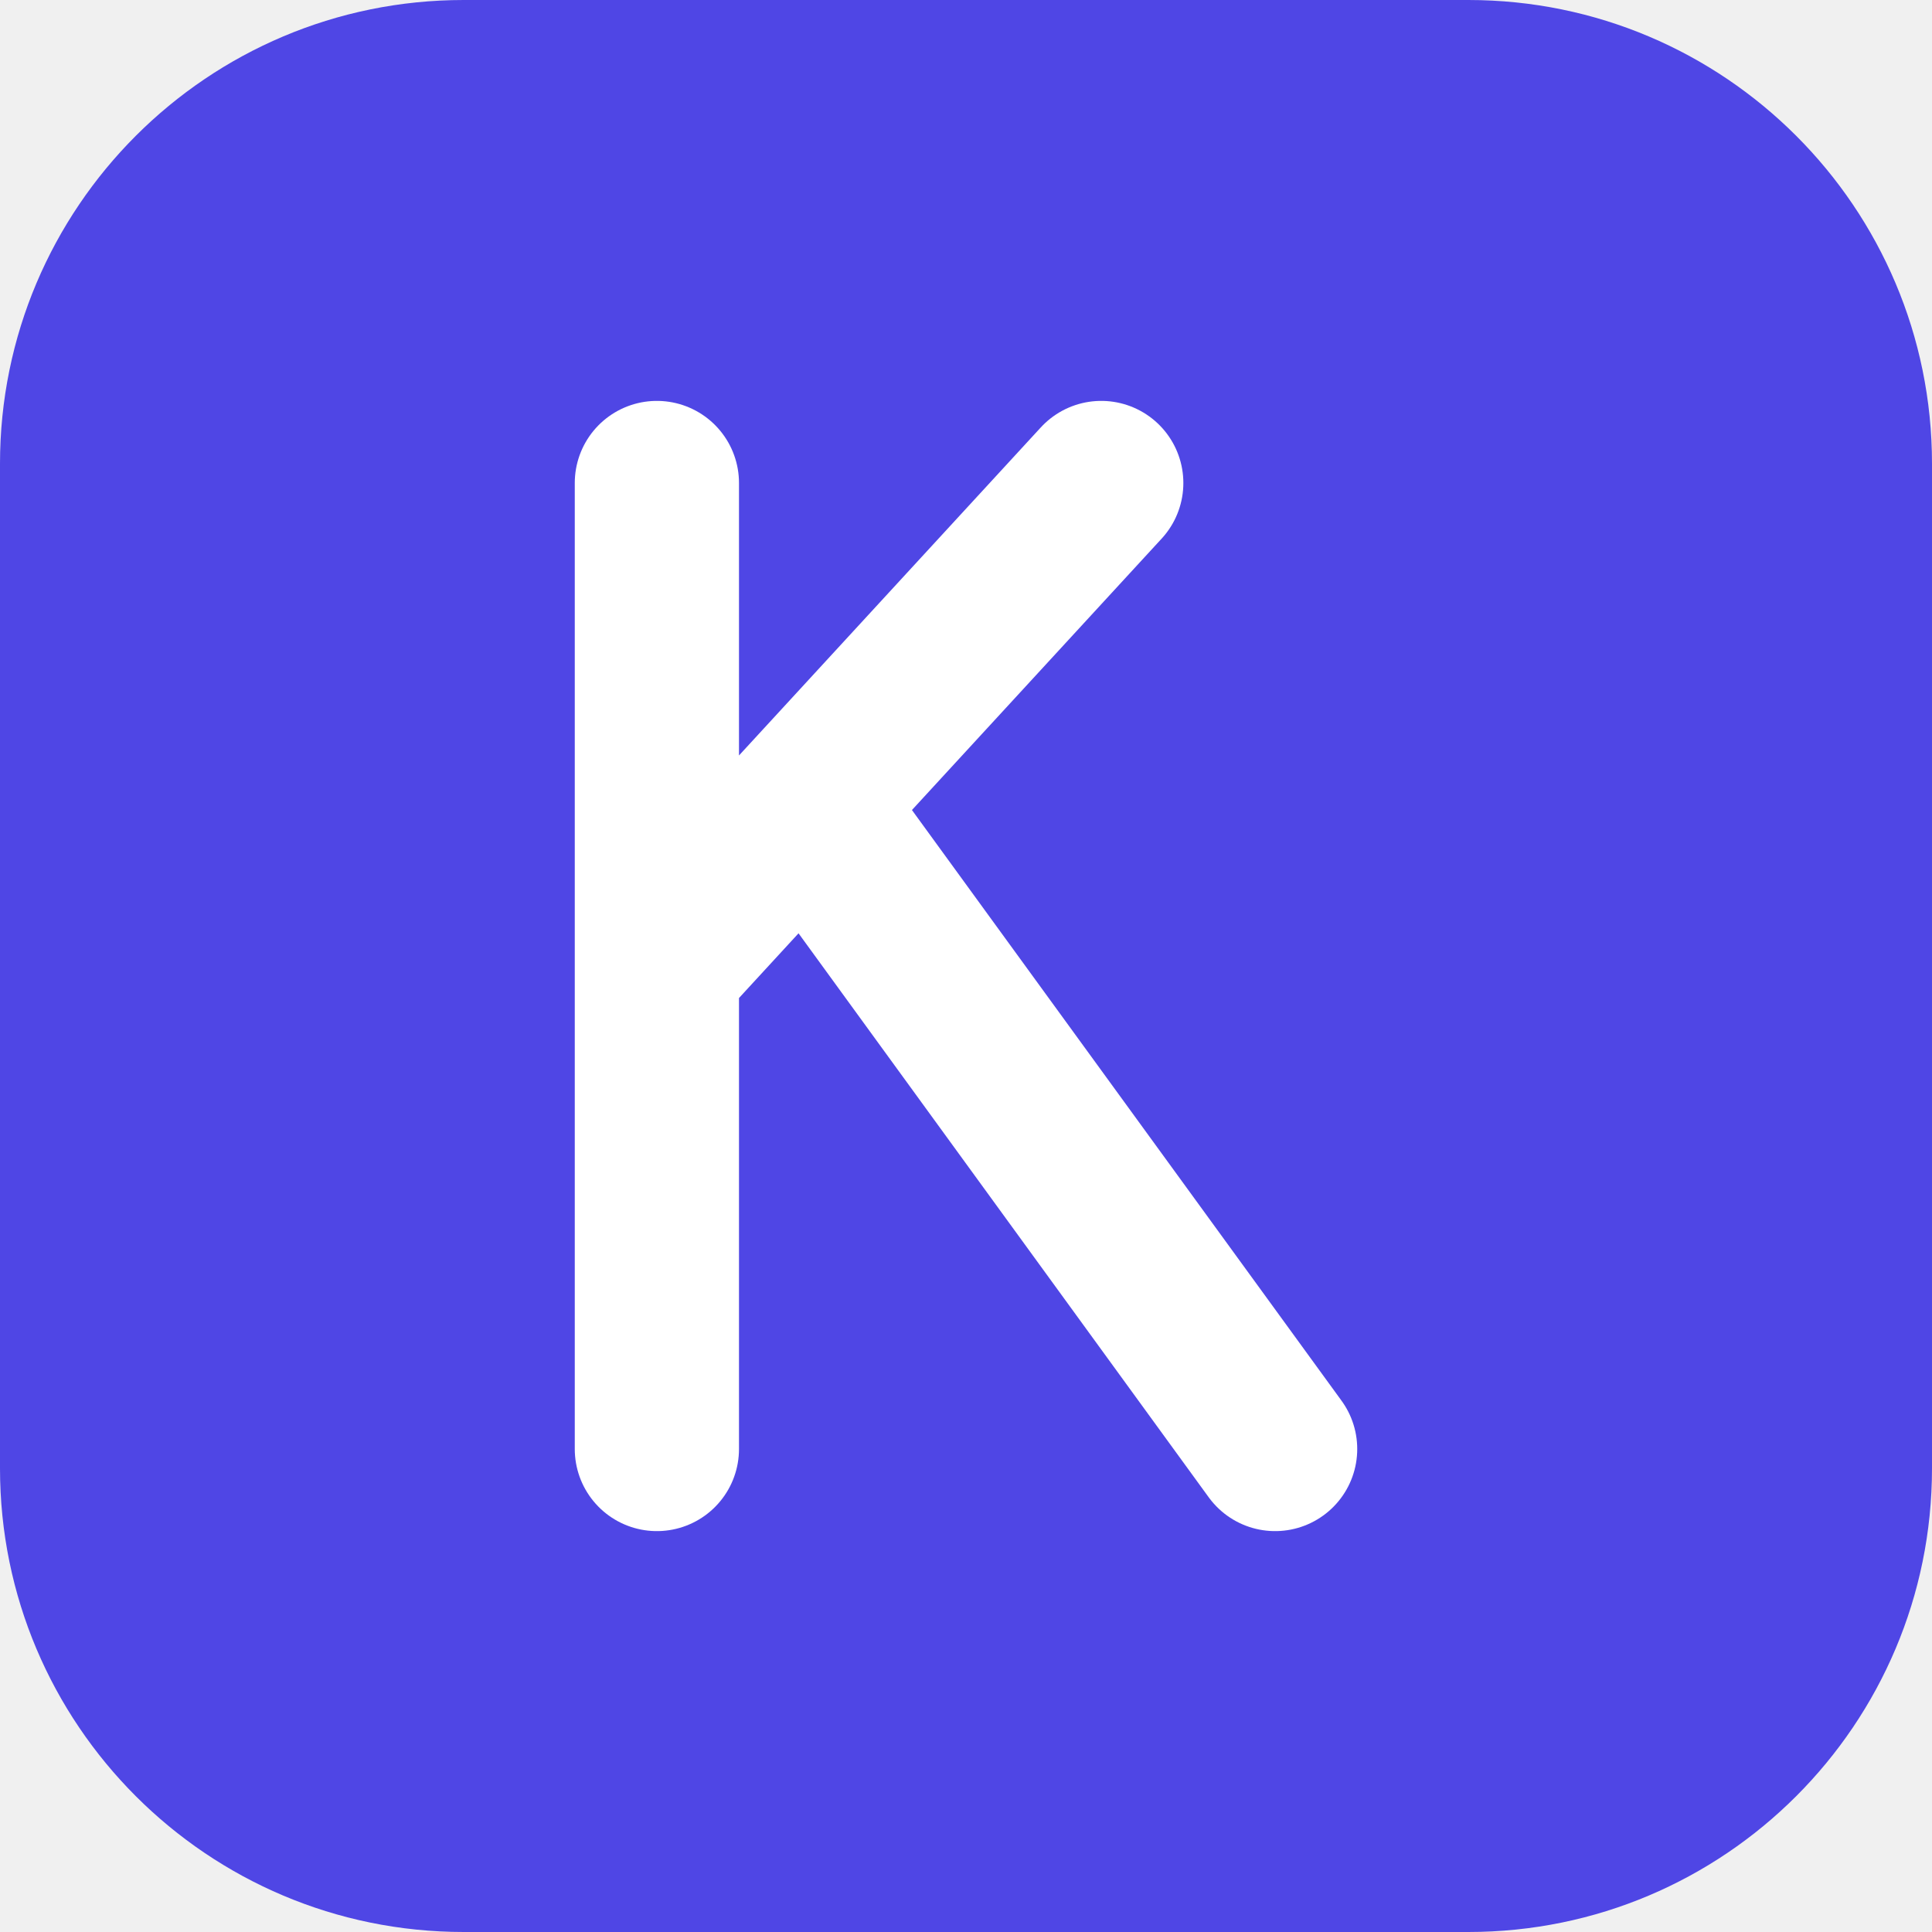
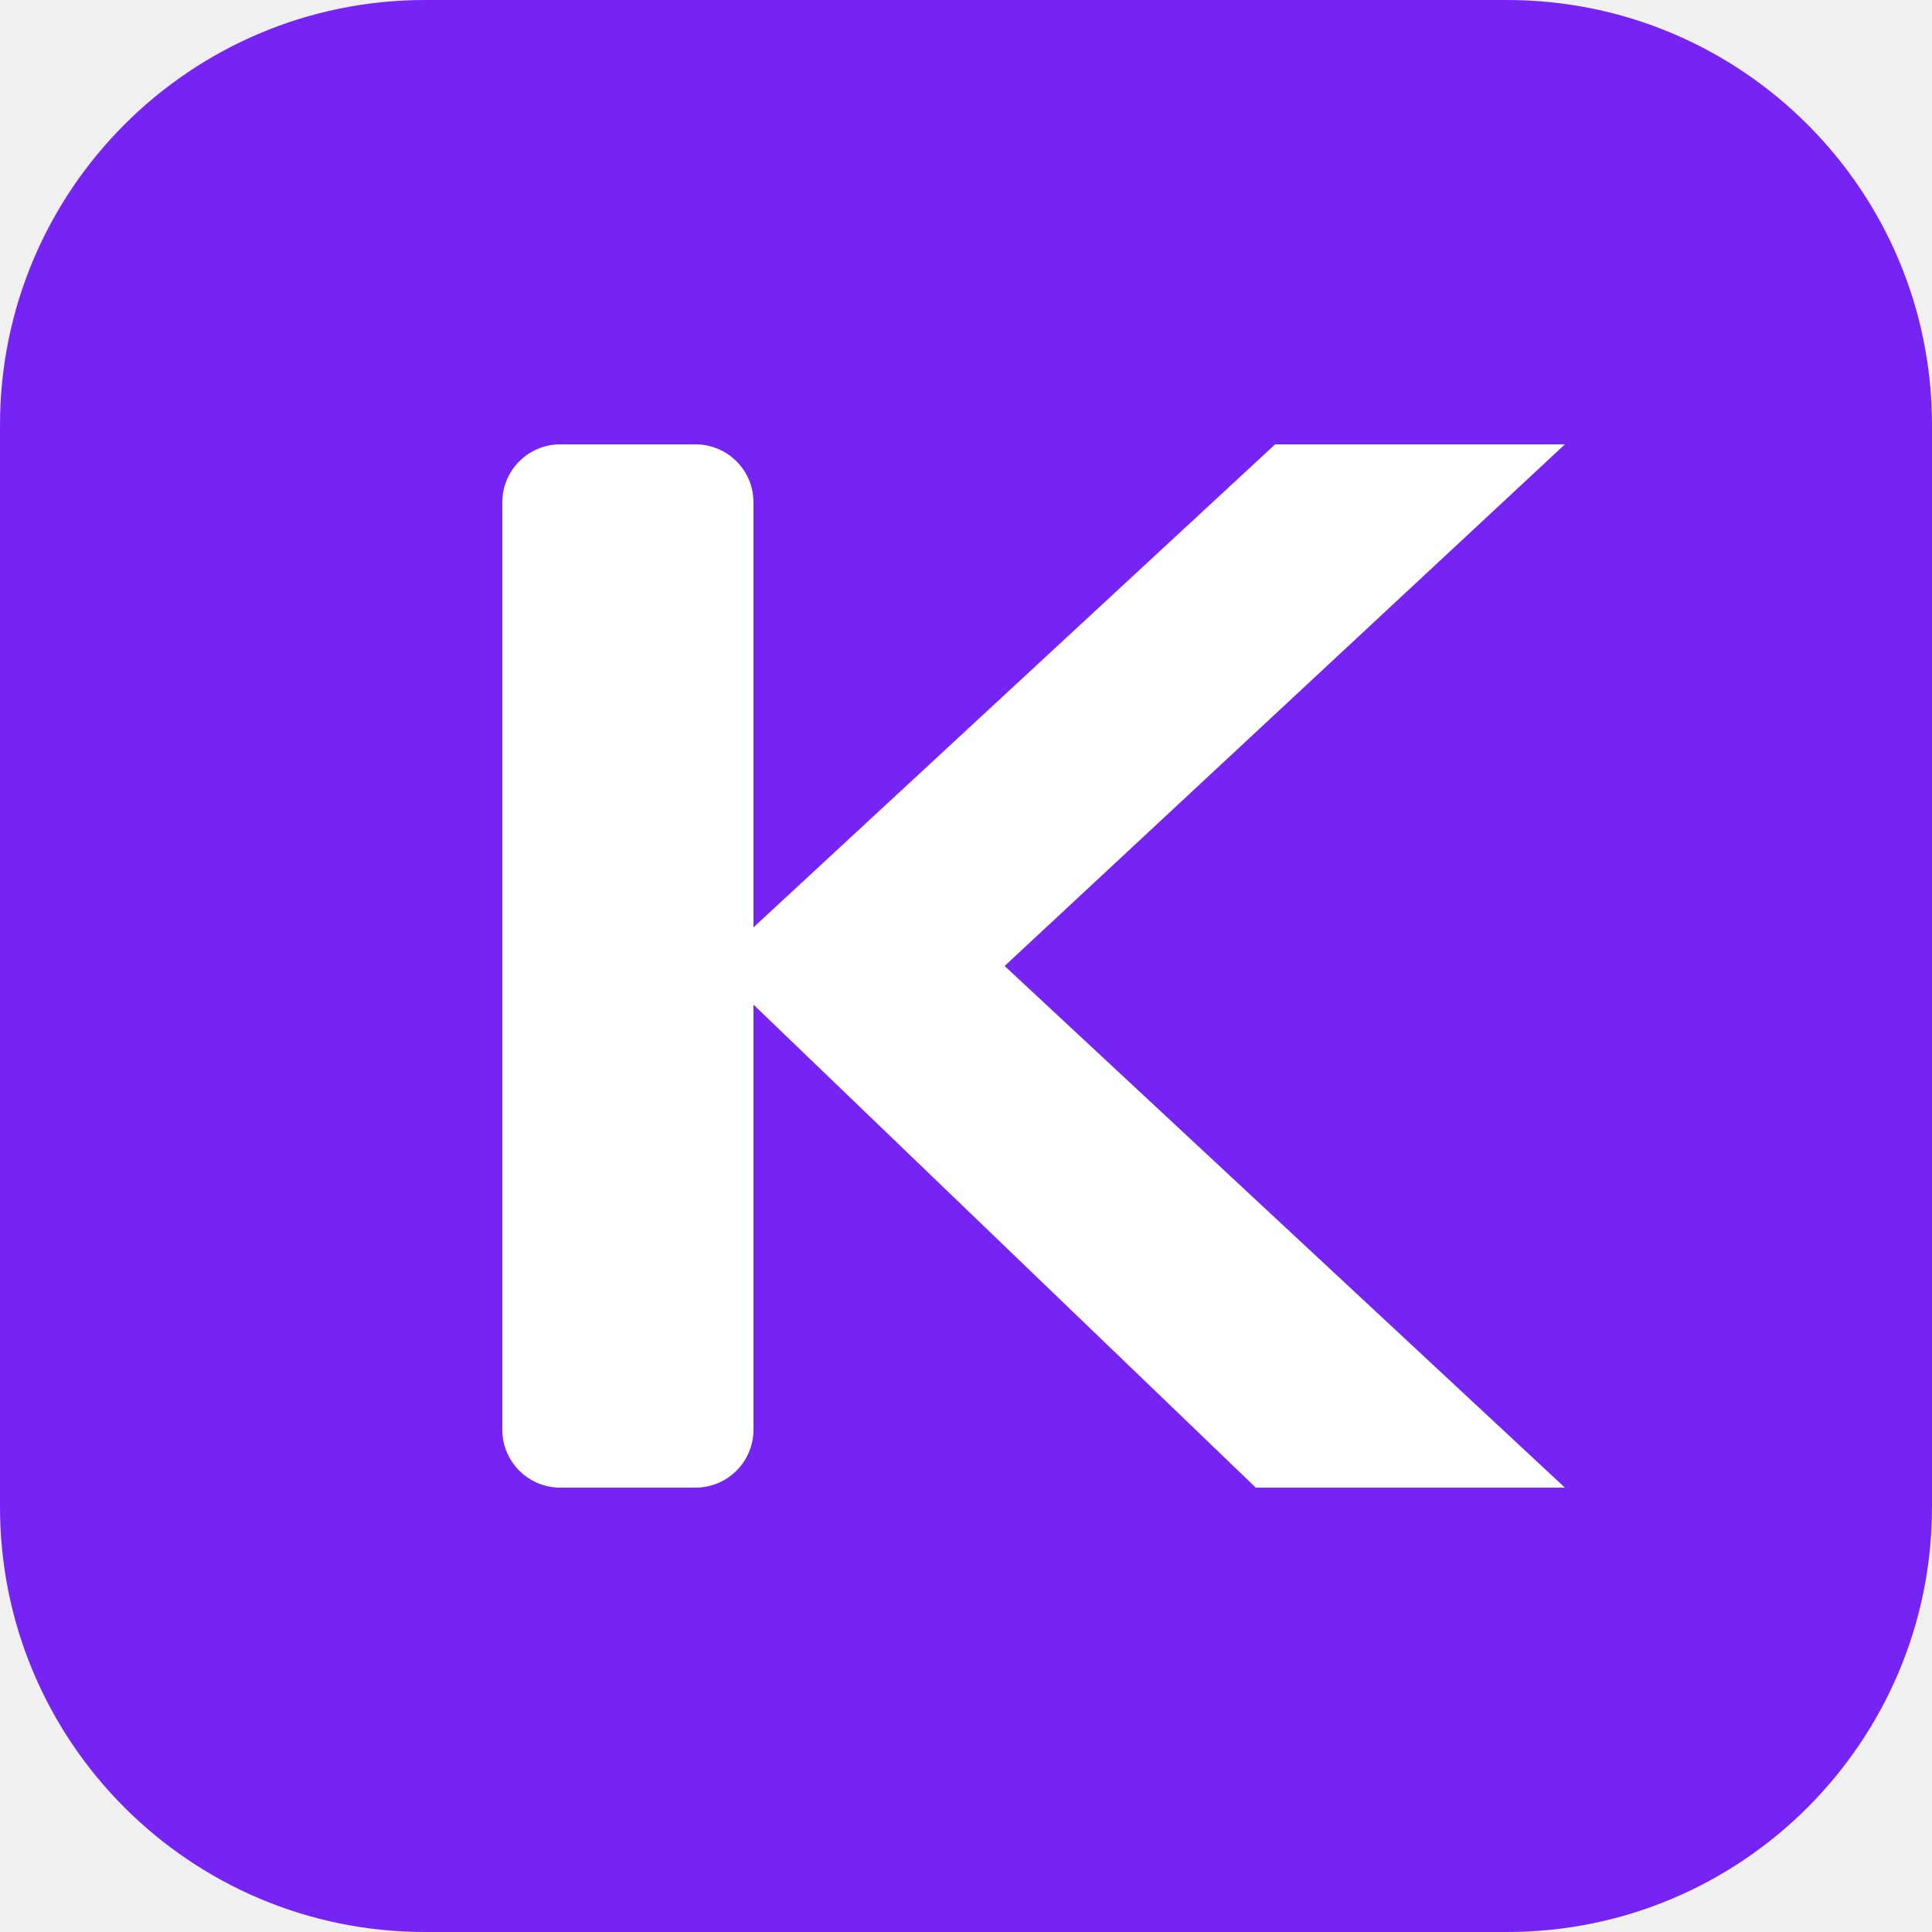
<svg xmlns="http://www.w3.org/2000/svg" width="200" height="200" viewBox="0 0 200 200">
-   <rect width="200" height="200" rx="48" fill="#4F46E5" />
-   <path d="M68 50v100M68 100l46-50M84 84l48 66" stroke="#FFFFFF" stroke-width="17" stroke-linecap="round" fill="none" />
+   <rect width="200" height="200" rx="44" fill="#7624F4" />
+   <g fill="#FFFFFF">
+     <rect x="52" y="46" width="26" height="108" rx="6" />
+     <path d="M132 46h30l-58 54 58 54h-32l-52-50v-8z" />
+   </g>
</svg>
